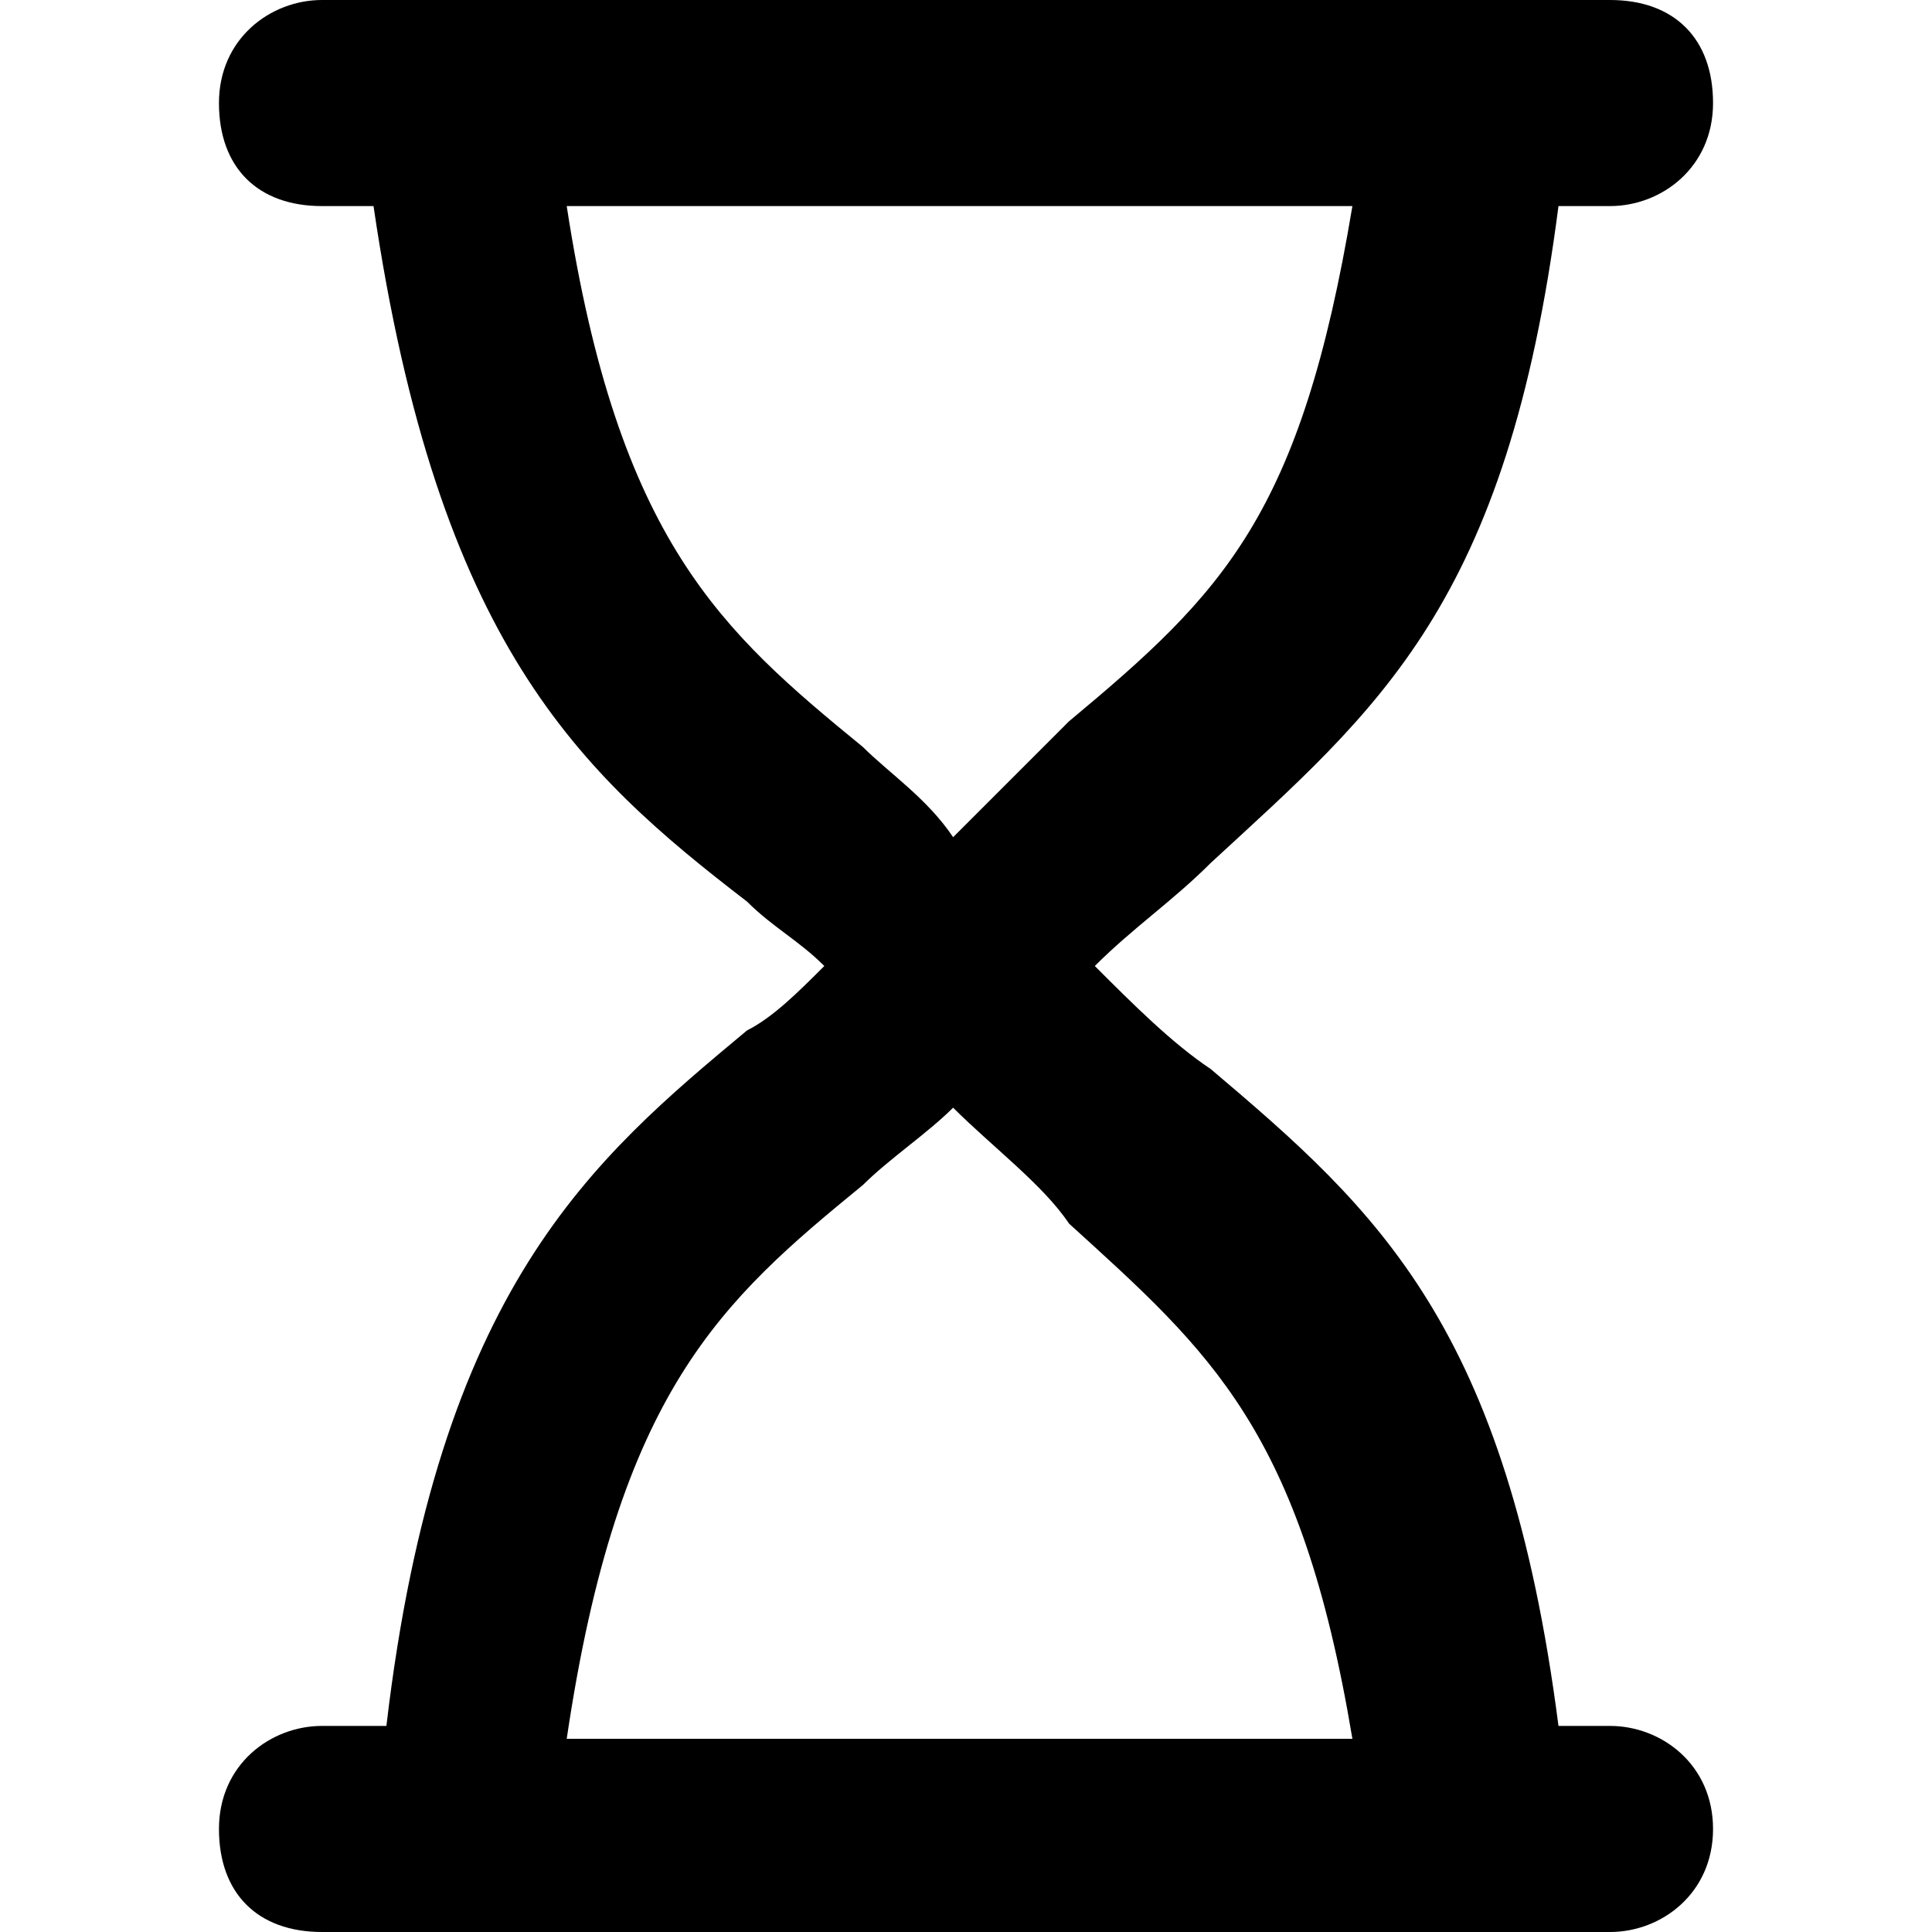
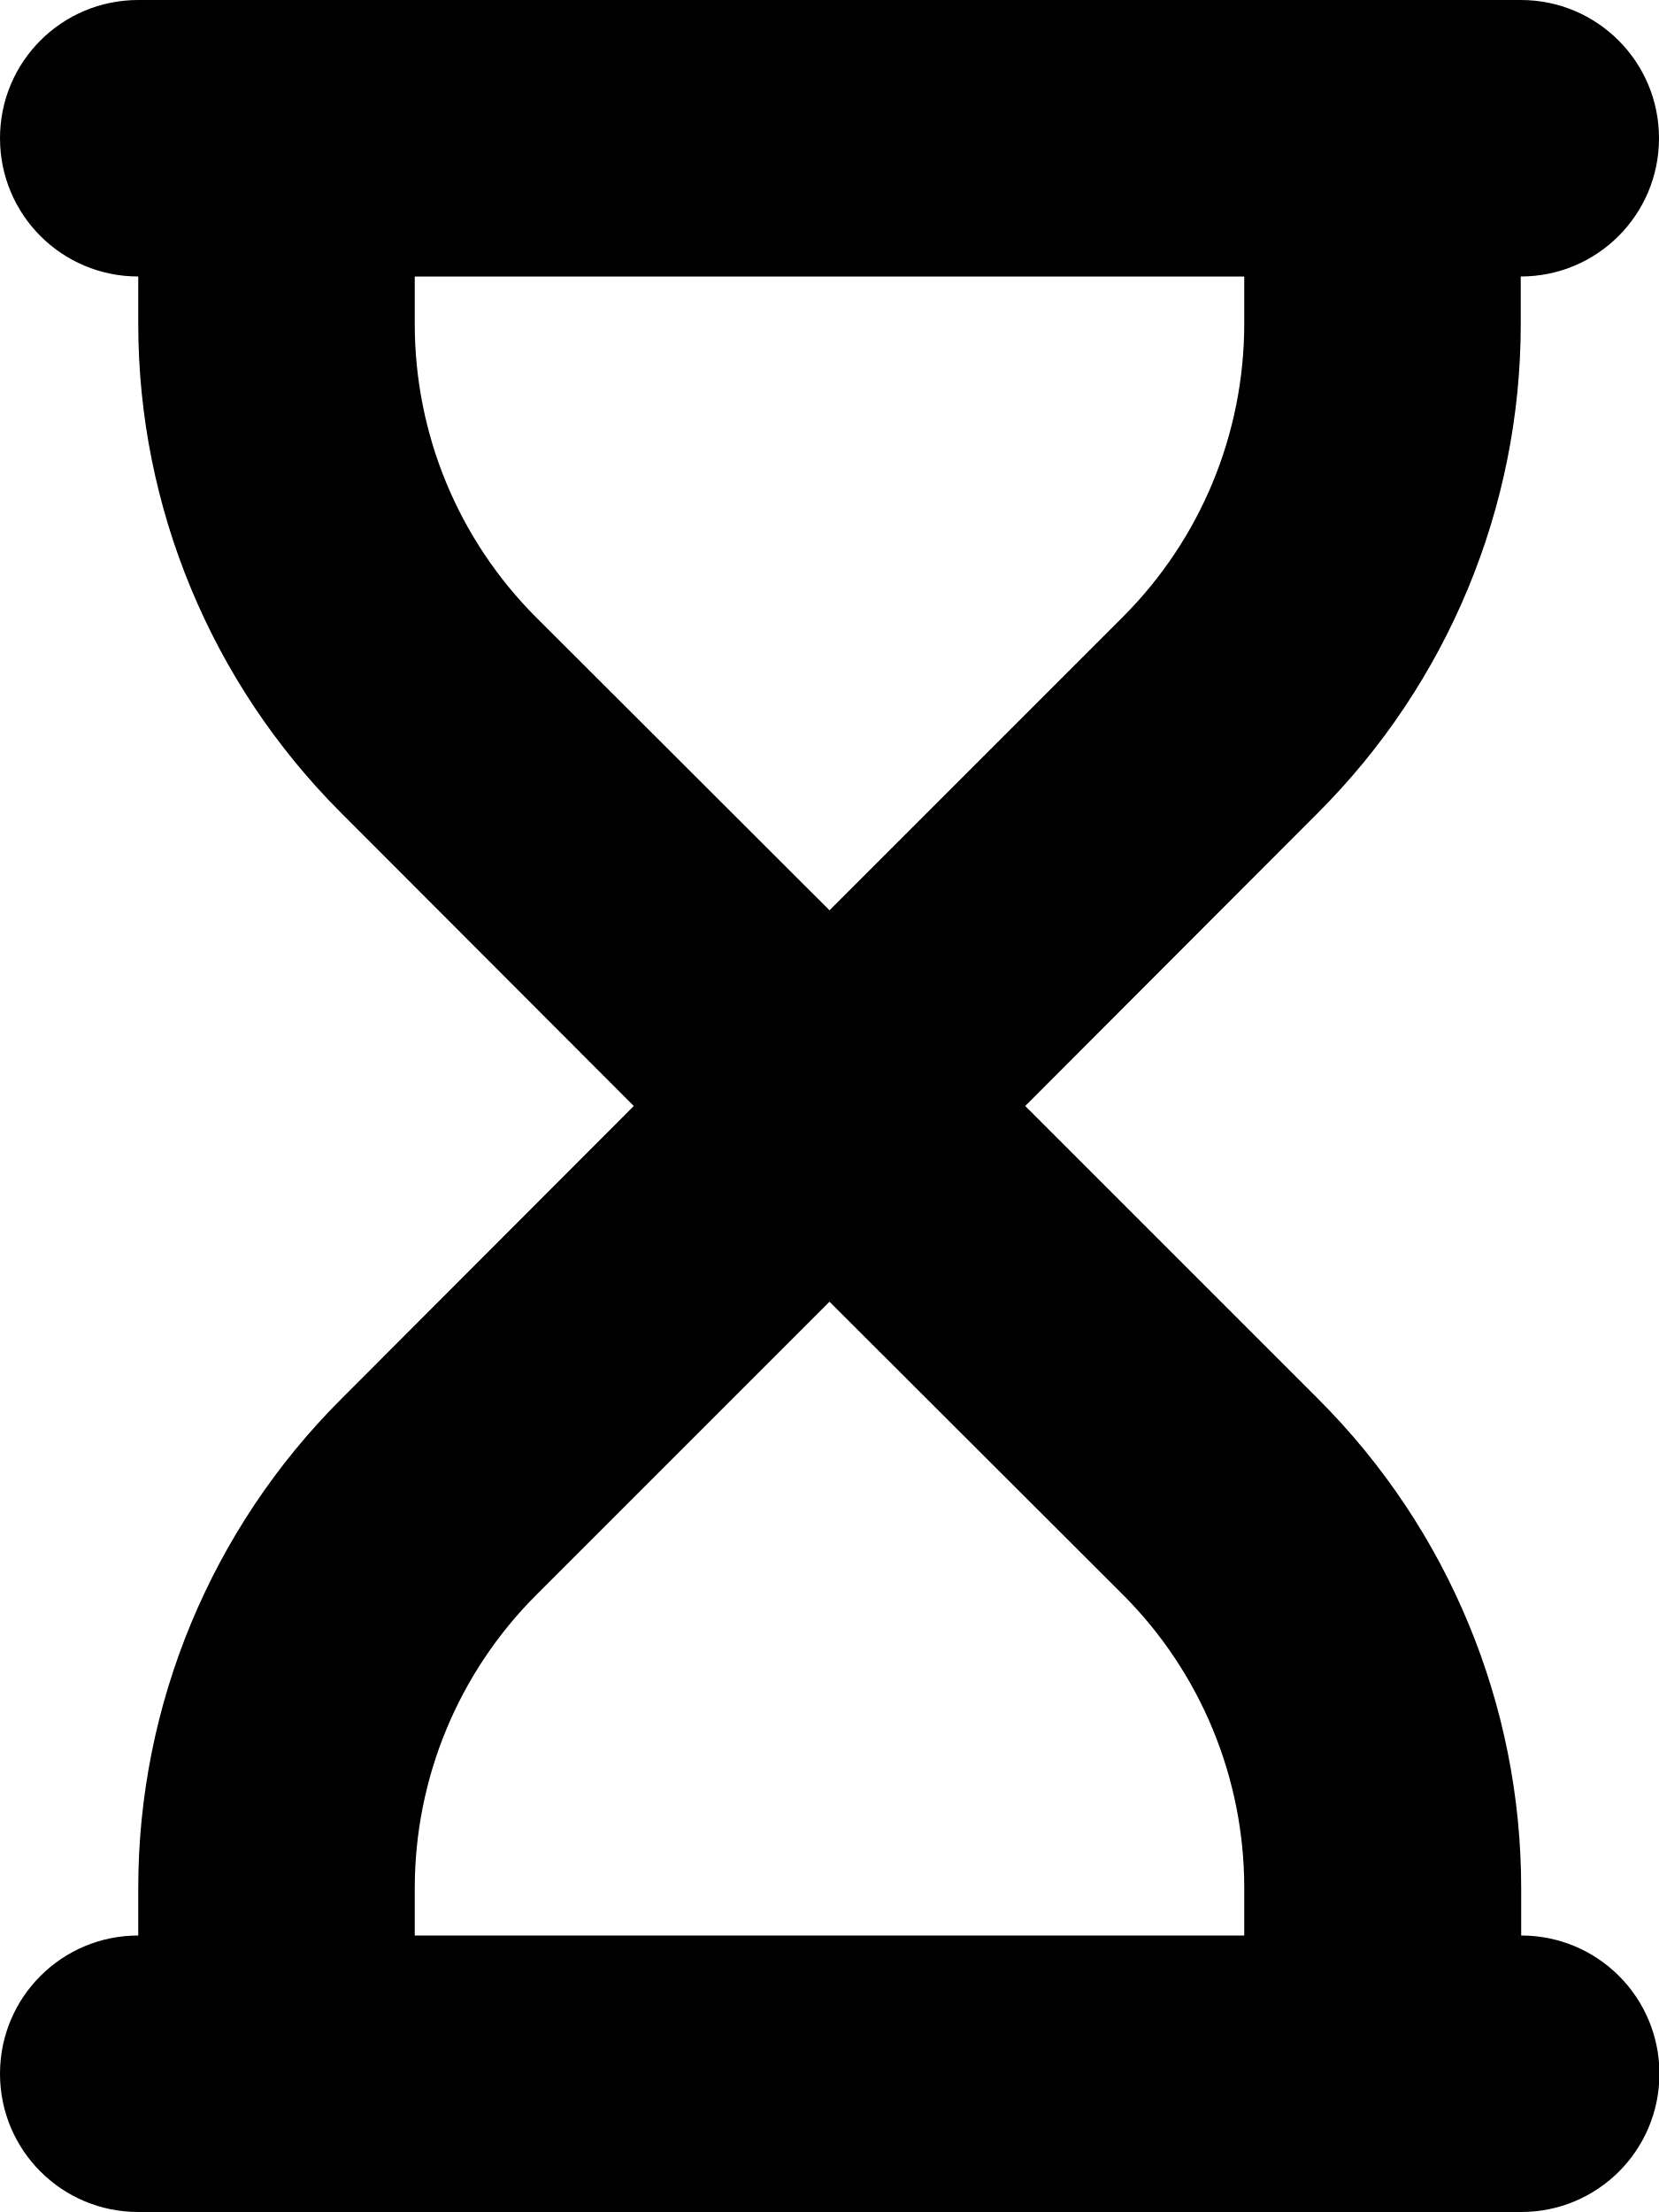
- <svg xmlns="http://www.w3.org/2000/svg" version="1.1" id="Layer_1" x="0px" y="0px" viewBox="0 0 15 15" style="enable-background:new 0 0 15 15;" xml:space="preserve">
-   <path d="M12.5,13.4h-0.4c-0.4-3.1-1.4-4-2.7-5.1C9.1,8.1,8.8,7.8,8.5,7.5C8.8,7.2,9.1,7,9.4,6.7c1.3-1.2,2.3-2,2.7-5.1h0.4  c0.4,0,0.8-0.3,0.8-0.8s-0.3-0.8-0.8-0.8h-10c-0.4,0-0.8,0.3-0.8,0.8s0.3,0.8,0.8,0.8h0.4C3.4,5,4.5,6,5.8,7C6,7.2,6.2,7.3,6.4,7.5  C6.2,7.7,6,7.9,5.8,8c-1.2,1-2.4,2-2.8,5.4H2.5c-0.4,0-0.8,0.3-0.8,0.8s0.3,0.8,0.8,0.8h10c0.4,0,0.8-0.3,0.8-0.8  S12.9,13.4,12.5,13.4z M4.4,1.6h6.1c-0.4,2.4-1,3-2.2,4C8.1,5.8,7.8,6.1,7.4,6.5C7.2,6.2,6.9,6,6.7,5.8C5.6,4.9,4.8,4.2,4.4,1.6z   M6.7,9.2C6.9,9,7.2,8.8,7.4,8.6c0.3,0.3,0.7,0.6,0.9,0.9c1.1,1,1.8,1.6,2.2,4H4.4C4.8,10.8,5.6,10.1,6.7,9.2z" />
+ <svg xmlns="http://www.w3.org/2000/svg" viewBox="0 0 384 512">
+   <path d="M0 32C0 14.3 14.3 0 32 0H64 320h32c17.7 0 32 14.3 32 32s-14.3 32-32 32V75c0 42.4-16.9 83.1-46.9 113.1L237.3 256l67.9 67.9c30 30 46.9 70.7 46.9 113.1v11c17.7 0 32 14.3 32 32s-14.3 32-32 32H320 64 32c-17.7 0-32-14.3-32-32s14.3-32 32-32V437c0-42.4 16.9-83.1 46.9-113.1L146.7 256 78.9 188.1C48.9 158.1 32 117.4 32 75V64C14.3 64 0 49.7 0 32zM96 64V75c0 25.5 10.1 49.9 28.1 67.9L192 210.7l67.9-67.9c18-18 28.1-42.4 28.1-67.9V64H96zm0 384H288V437c0-25.5-10.1-49.9-28.1-67.9L192 301.3l-67.9 67.9c-18 18-28.1 42.4-28.1 67.9v11z" fill="currentColor" />
</svg>
